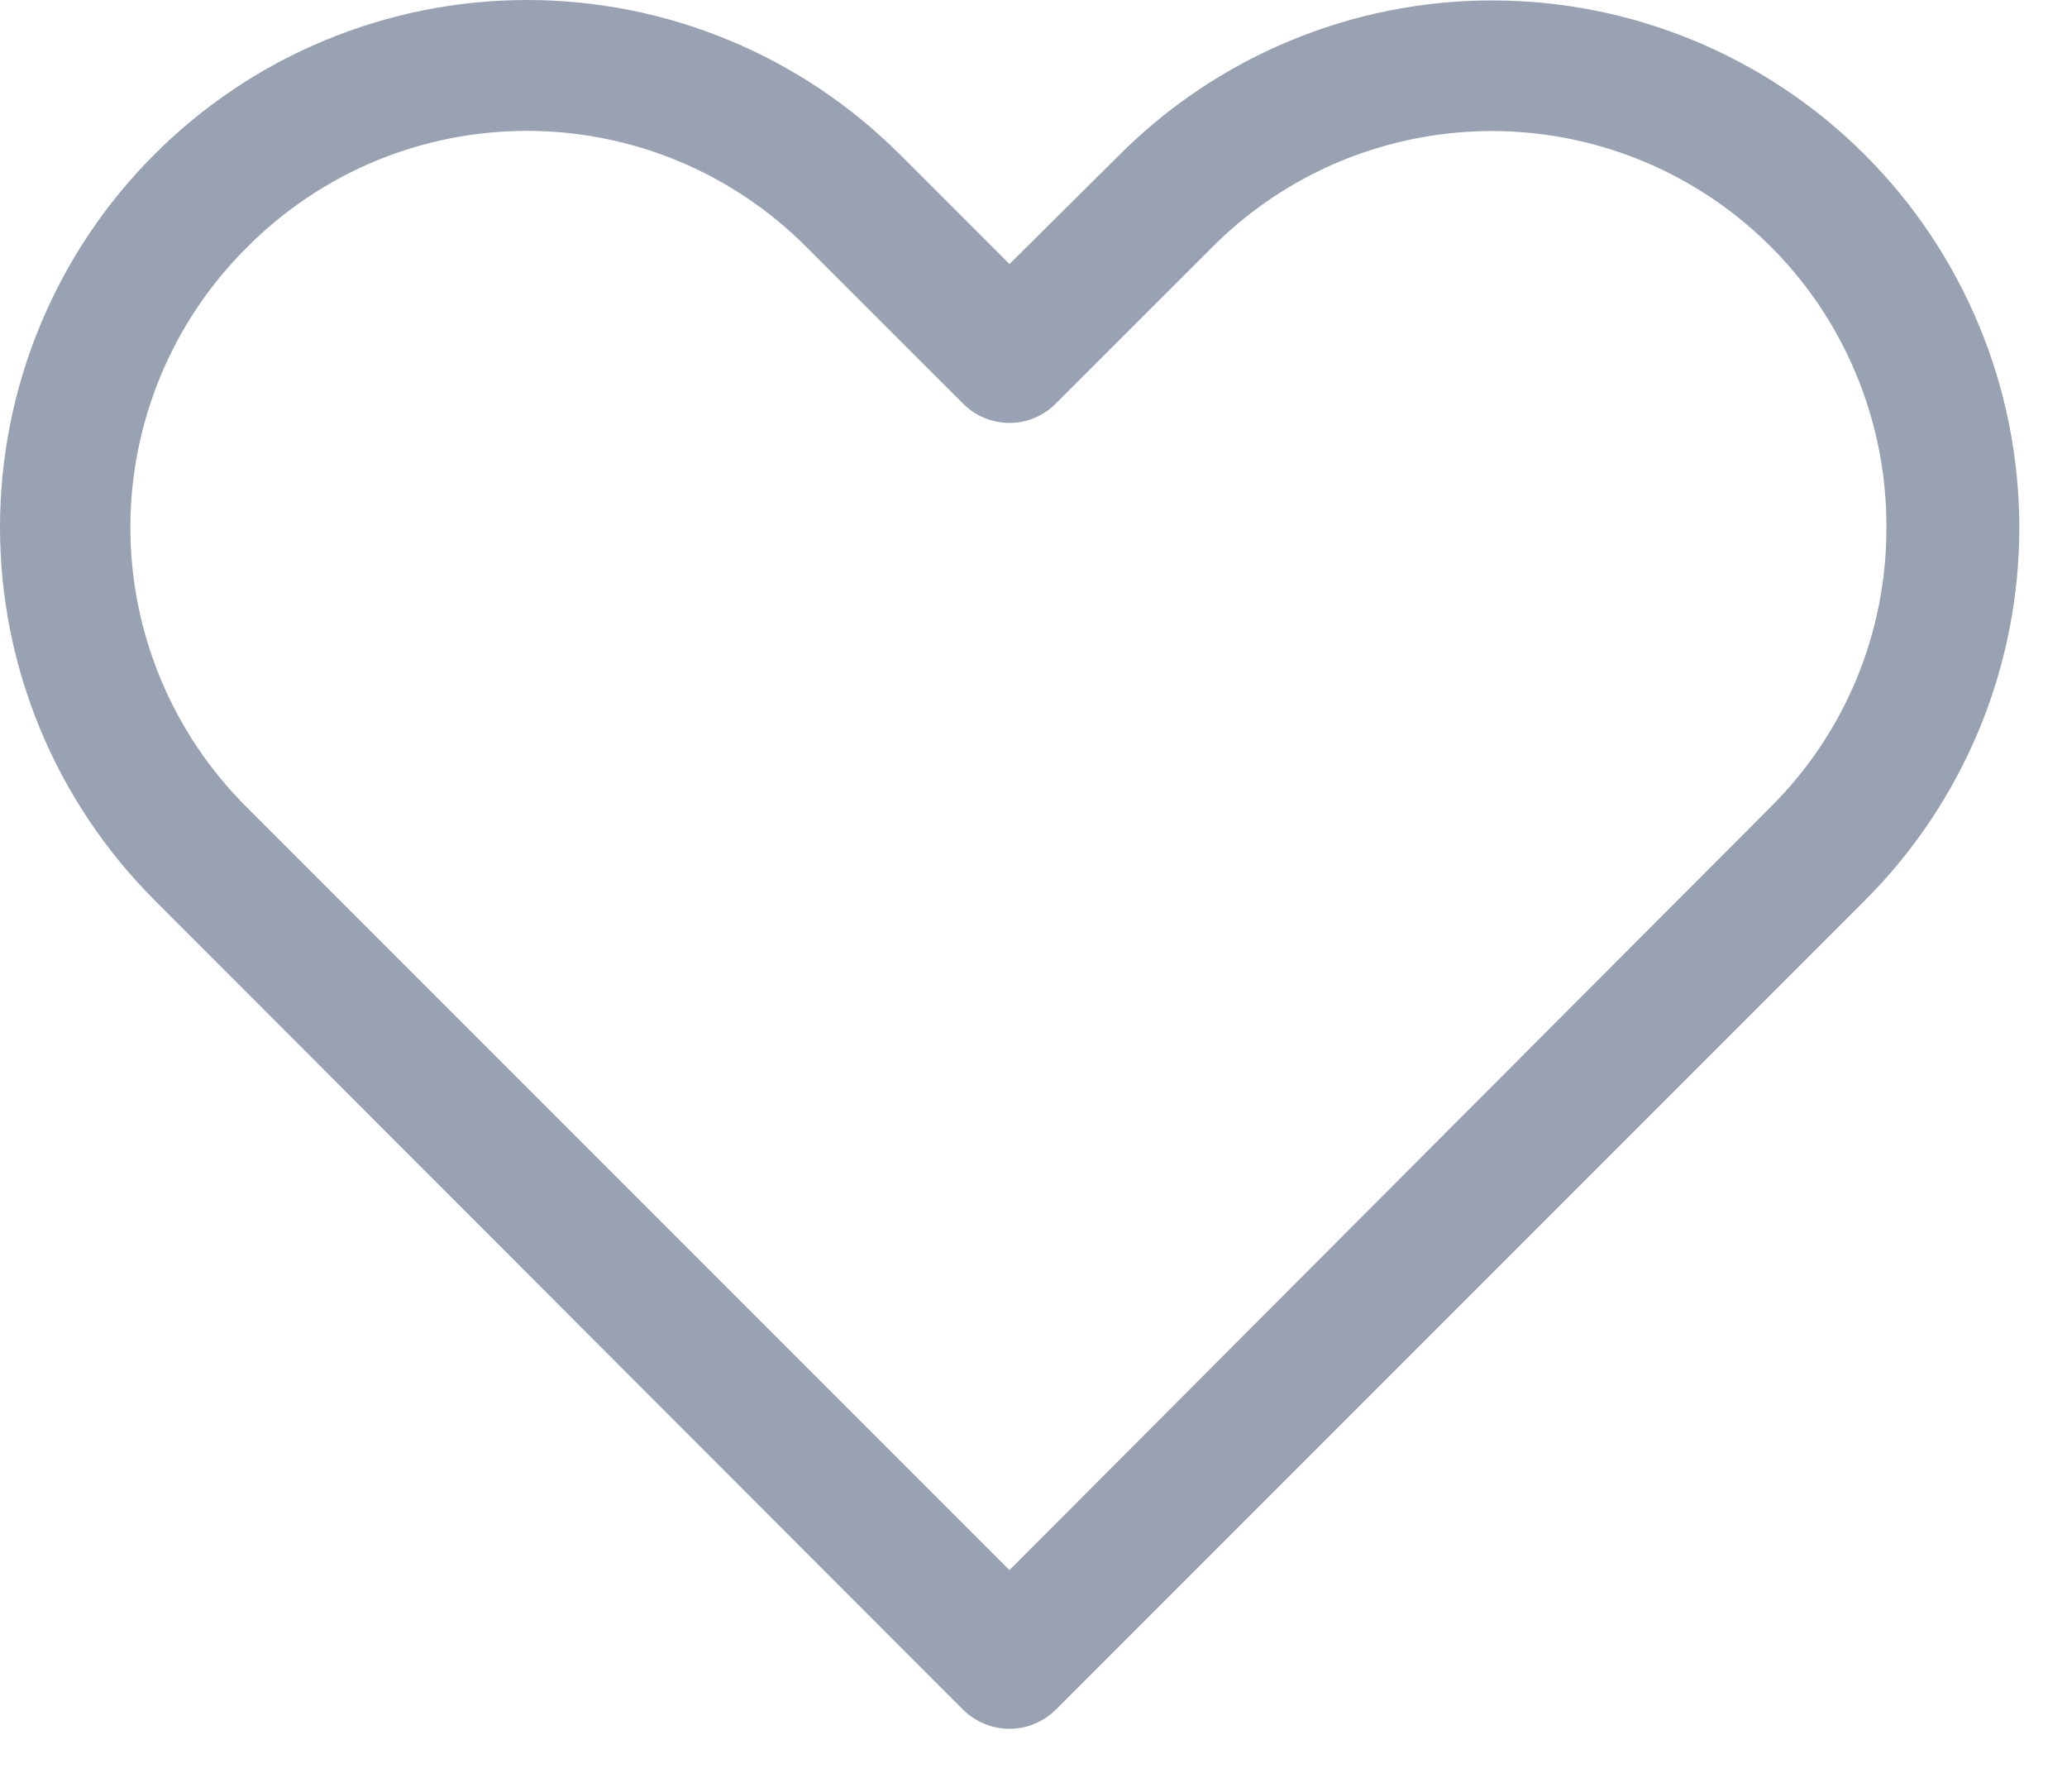
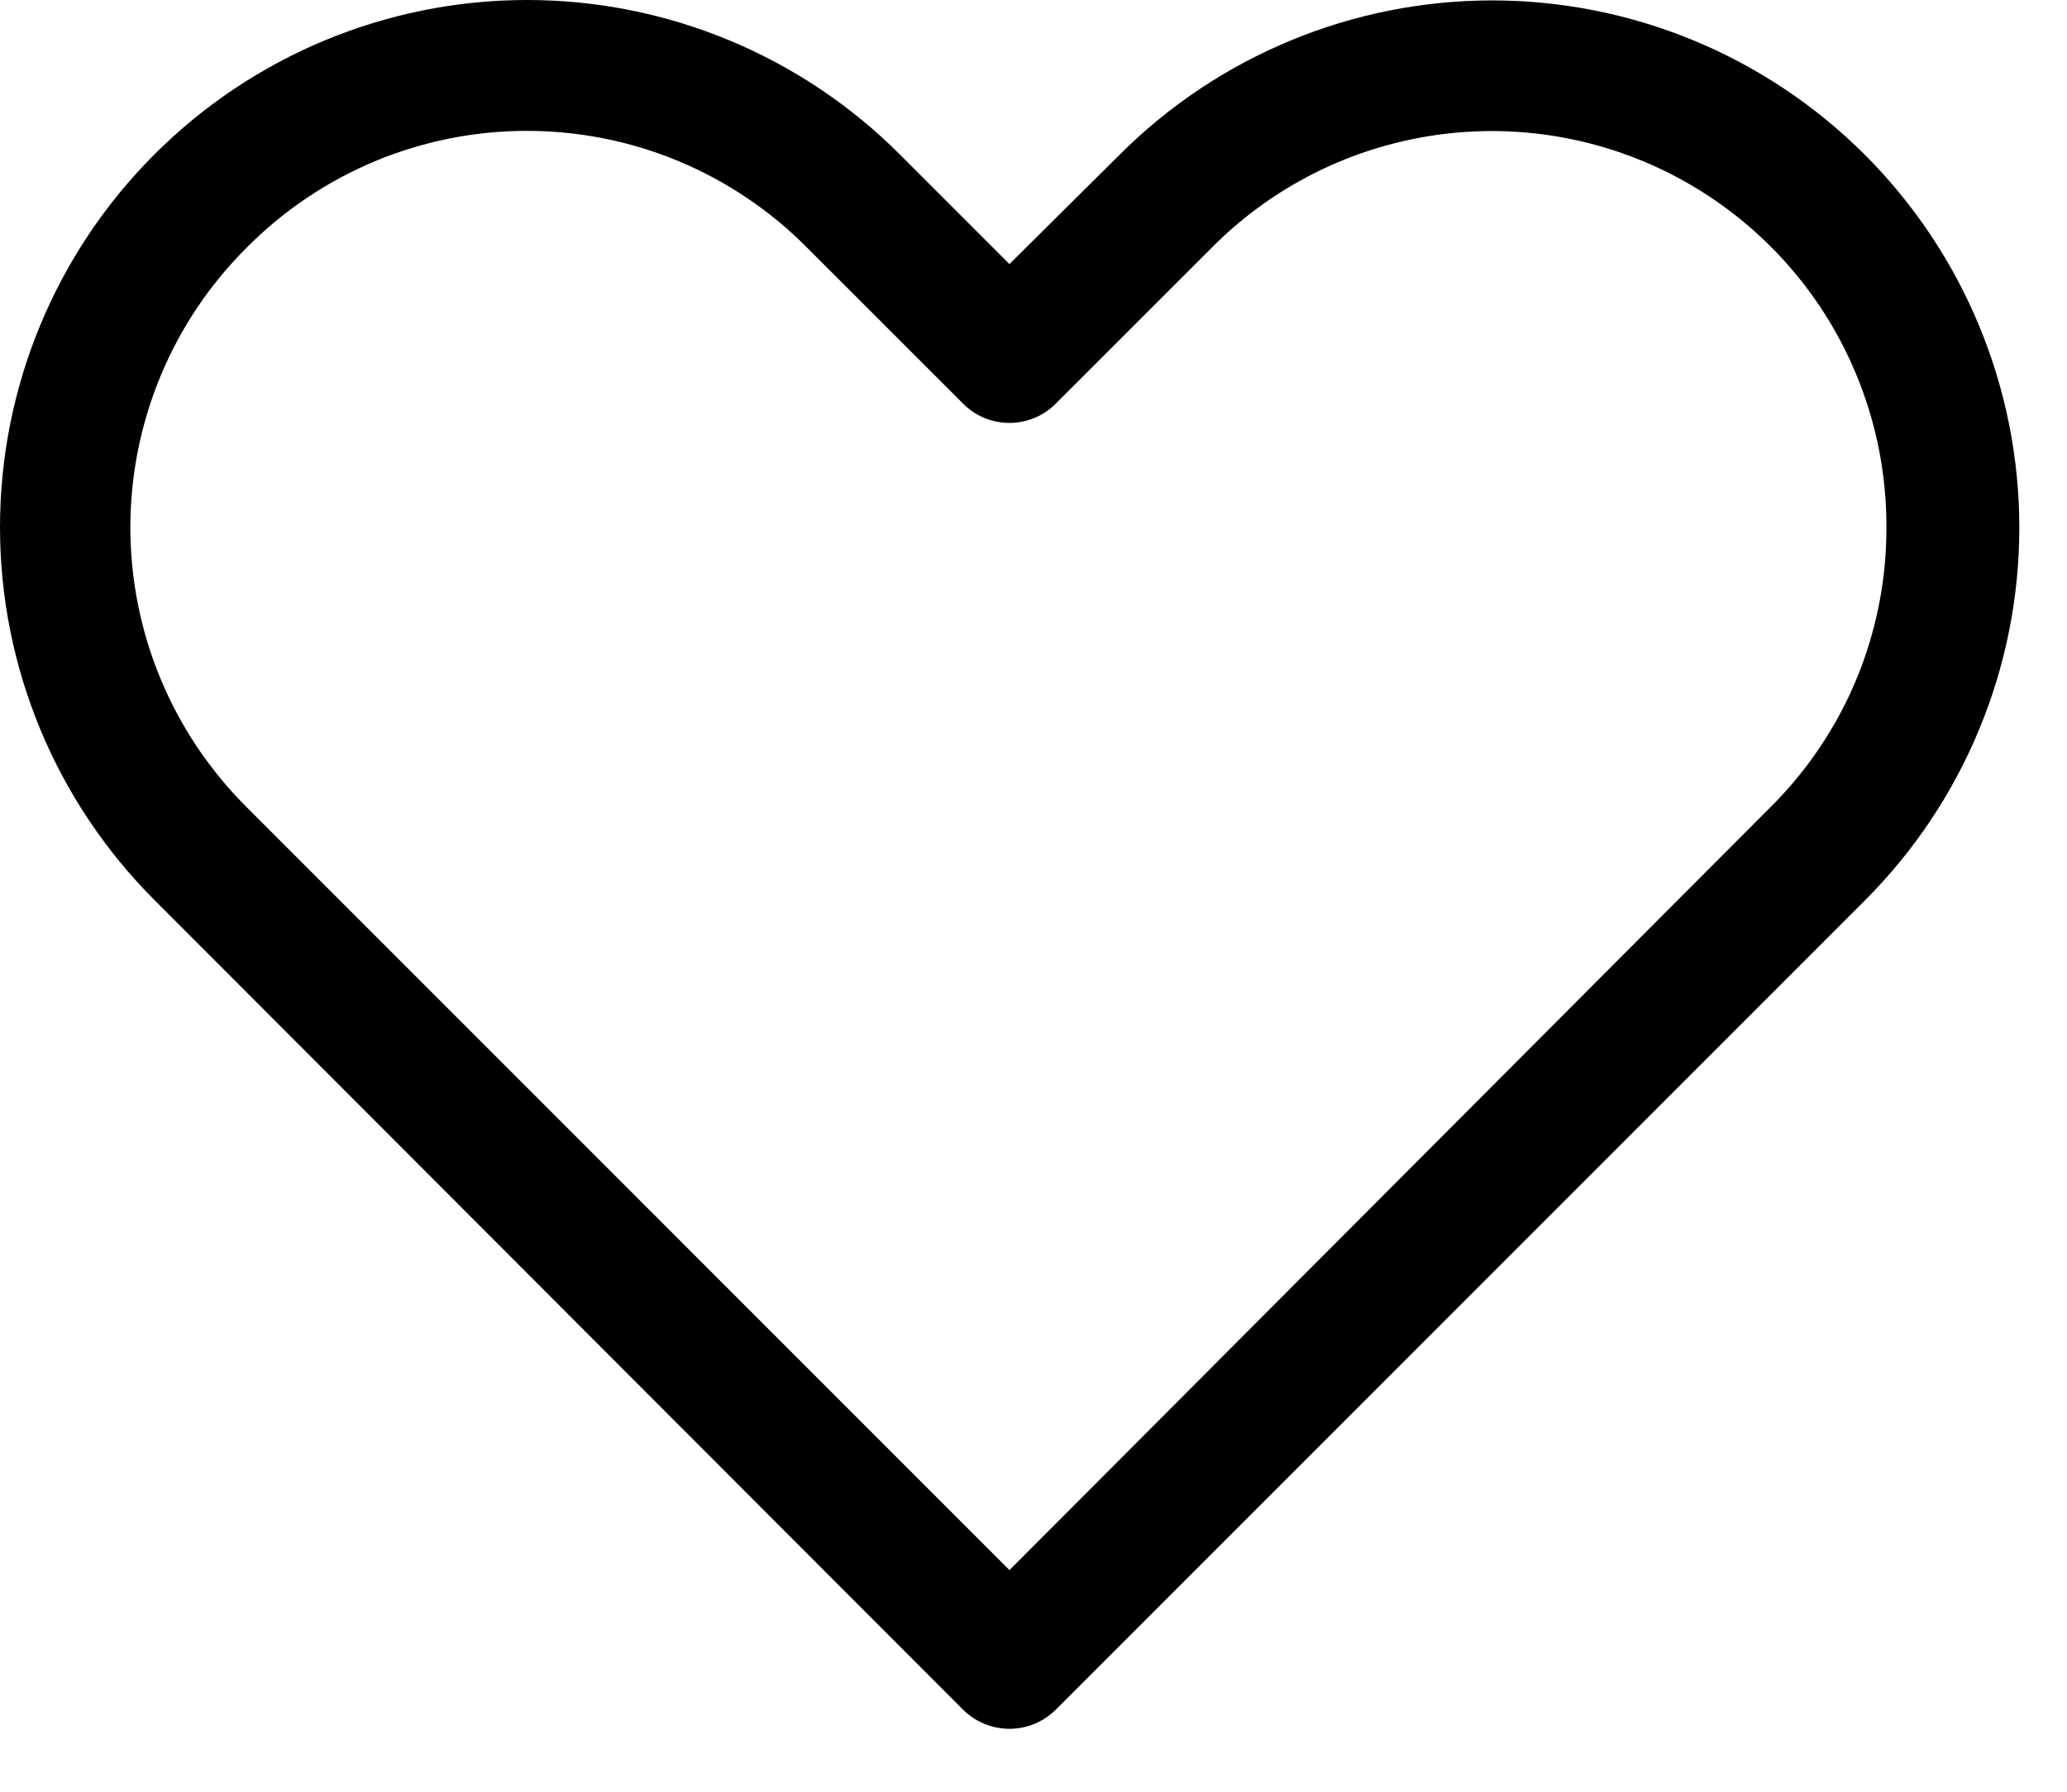
<svg xmlns="http://www.w3.org/2000/svg" width="30" height="26" viewBox="0 0 30 26" fill="none">
-   <path d="M13.976 24.808C14.155 24.986 14.398 25.087 14.651 25.087C14.904 25.087 15.146 24.986 15.325 24.808L27.067 13.066C28.502 11.631 29.308 9.685 29.308 7.657C29.308 5.628 28.502 3.682 27.067 2.247C25.632 0.812 23.686 0.006 21.657 0.006C19.629 0.006 17.683 0.812 16.248 2.247L14.651 3.832L13.06 2.241C11.625 0.806 9.679 0 7.65 0C5.621 0 3.675 0.806 2.241 2.241C0.806 3.675 0 5.621 0 7.65C0 9.679 0.806 11.625 2.241 13.06L13.976 24.808ZM3.584 3.59C4.116 3.054 4.749 2.629 5.446 2.338C6.144 2.048 6.892 1.899 7.647 1.899C8.402 1.899 9.15 2.048 9.848 2.338C10.545 2.629 11.178 3.054 11.71 3.59L13.976 5.855C14.064 5.945 14.169 6.016 14.285 6.064C14.401 6.112 14.525 6.137 14.651 6.137C14.776 6.137 14.9 6.112 15.016 6.064C15.132 6.016 15.237 5.945 15.325 5.855L17.591 3.59C18.392 2.784 19.415 2.235 20.53 2.013C21.644 1.79 22.799 1.904 23.849 2.34C24.898 2.776 25.794 3.515 26.423 4.461C27.051 5.408 27.384 6.52 27.379 7.657C27.381 8.411 27.233 9.159 26.944 9.856C26.654 10.553 26.229 11.186 25.692 11.717L14.651 22.784L3.584 11.717C3.048 11.184 2.622 10.551 2.332 9.854C2.042 9.157 1.892 8.409 1.892 7.653C1.892 6.898 2.042 6.15 2.332 5.453C2.622 4.755 3.048 4.122 3.584 3.59Z" fill="#98A2B3" />
+   <path d="M13.976 24.808C14.155 24.986 14.398 25.087 14.651 25.087C14.904 25.087 15.146 24.986 15.325 24.808L27.067 13.066C28.502 11.631 29.308 9.685 29.308 7.657C29.308 5.628 28.502 3.682 27.067 2.247C25.632 0.812 23.686 0.006 21.657 0.006C19.629 0.006 17.683 0.812 16.248 2.247L14.651 3.832L13.06 2.241C11.625 0.806 9.679 0 7.65 0C5.621 0 3.675 0.806 2.241 2.241C0.806 3.675 0 5.621 0 7.65C0 9.679 0.806 11.625 2.241 13.06L13.976 24.808ZM3.584 3.59C4.116 3.054 4.749 2.629 5.446 2.338C6.144 2.048 6.892 1.899 7.647 1.899C8.402 1.899 9.15 2.048 9.848 2.338C10.545 2.629 11.178 3.054 11.71 3.59L13.976 5.855C14.064 5.945 14.169 6.016 14.285 6.064C14.401 6.112 14.525 6.137 14.651 6.137C14.776 6.137 14.9 6.112 15.016 6.064C15.132 6.016 15.237 5.945 15.325 5.855L17.591 3.59C18.392 2.784 19.415 2.235 20.53 2.013C21.644 1.79 22.799 1.904 23.849 2.34C24.898 2.776 25.794 3.515 26.423 4.461C27.051 5.408 27.384 6.52 27.379 7.657C27.381 8.411 27.233 9.159 26.944 9.856C26.654 10.553 26.229 11.186 25.692 11.717L14.651 22.784L3.584 11.717C3.048 11.184 2.622 10.551 2.332 9.854C2.042 9.157 1.892 8.409 1.892 7.653C1.892 6.898 2.042 6.15 2.332 5.453C2.622 4.755 3.048 4.122 3.584 3.59Z" fill="currentColor" />
</svg>
